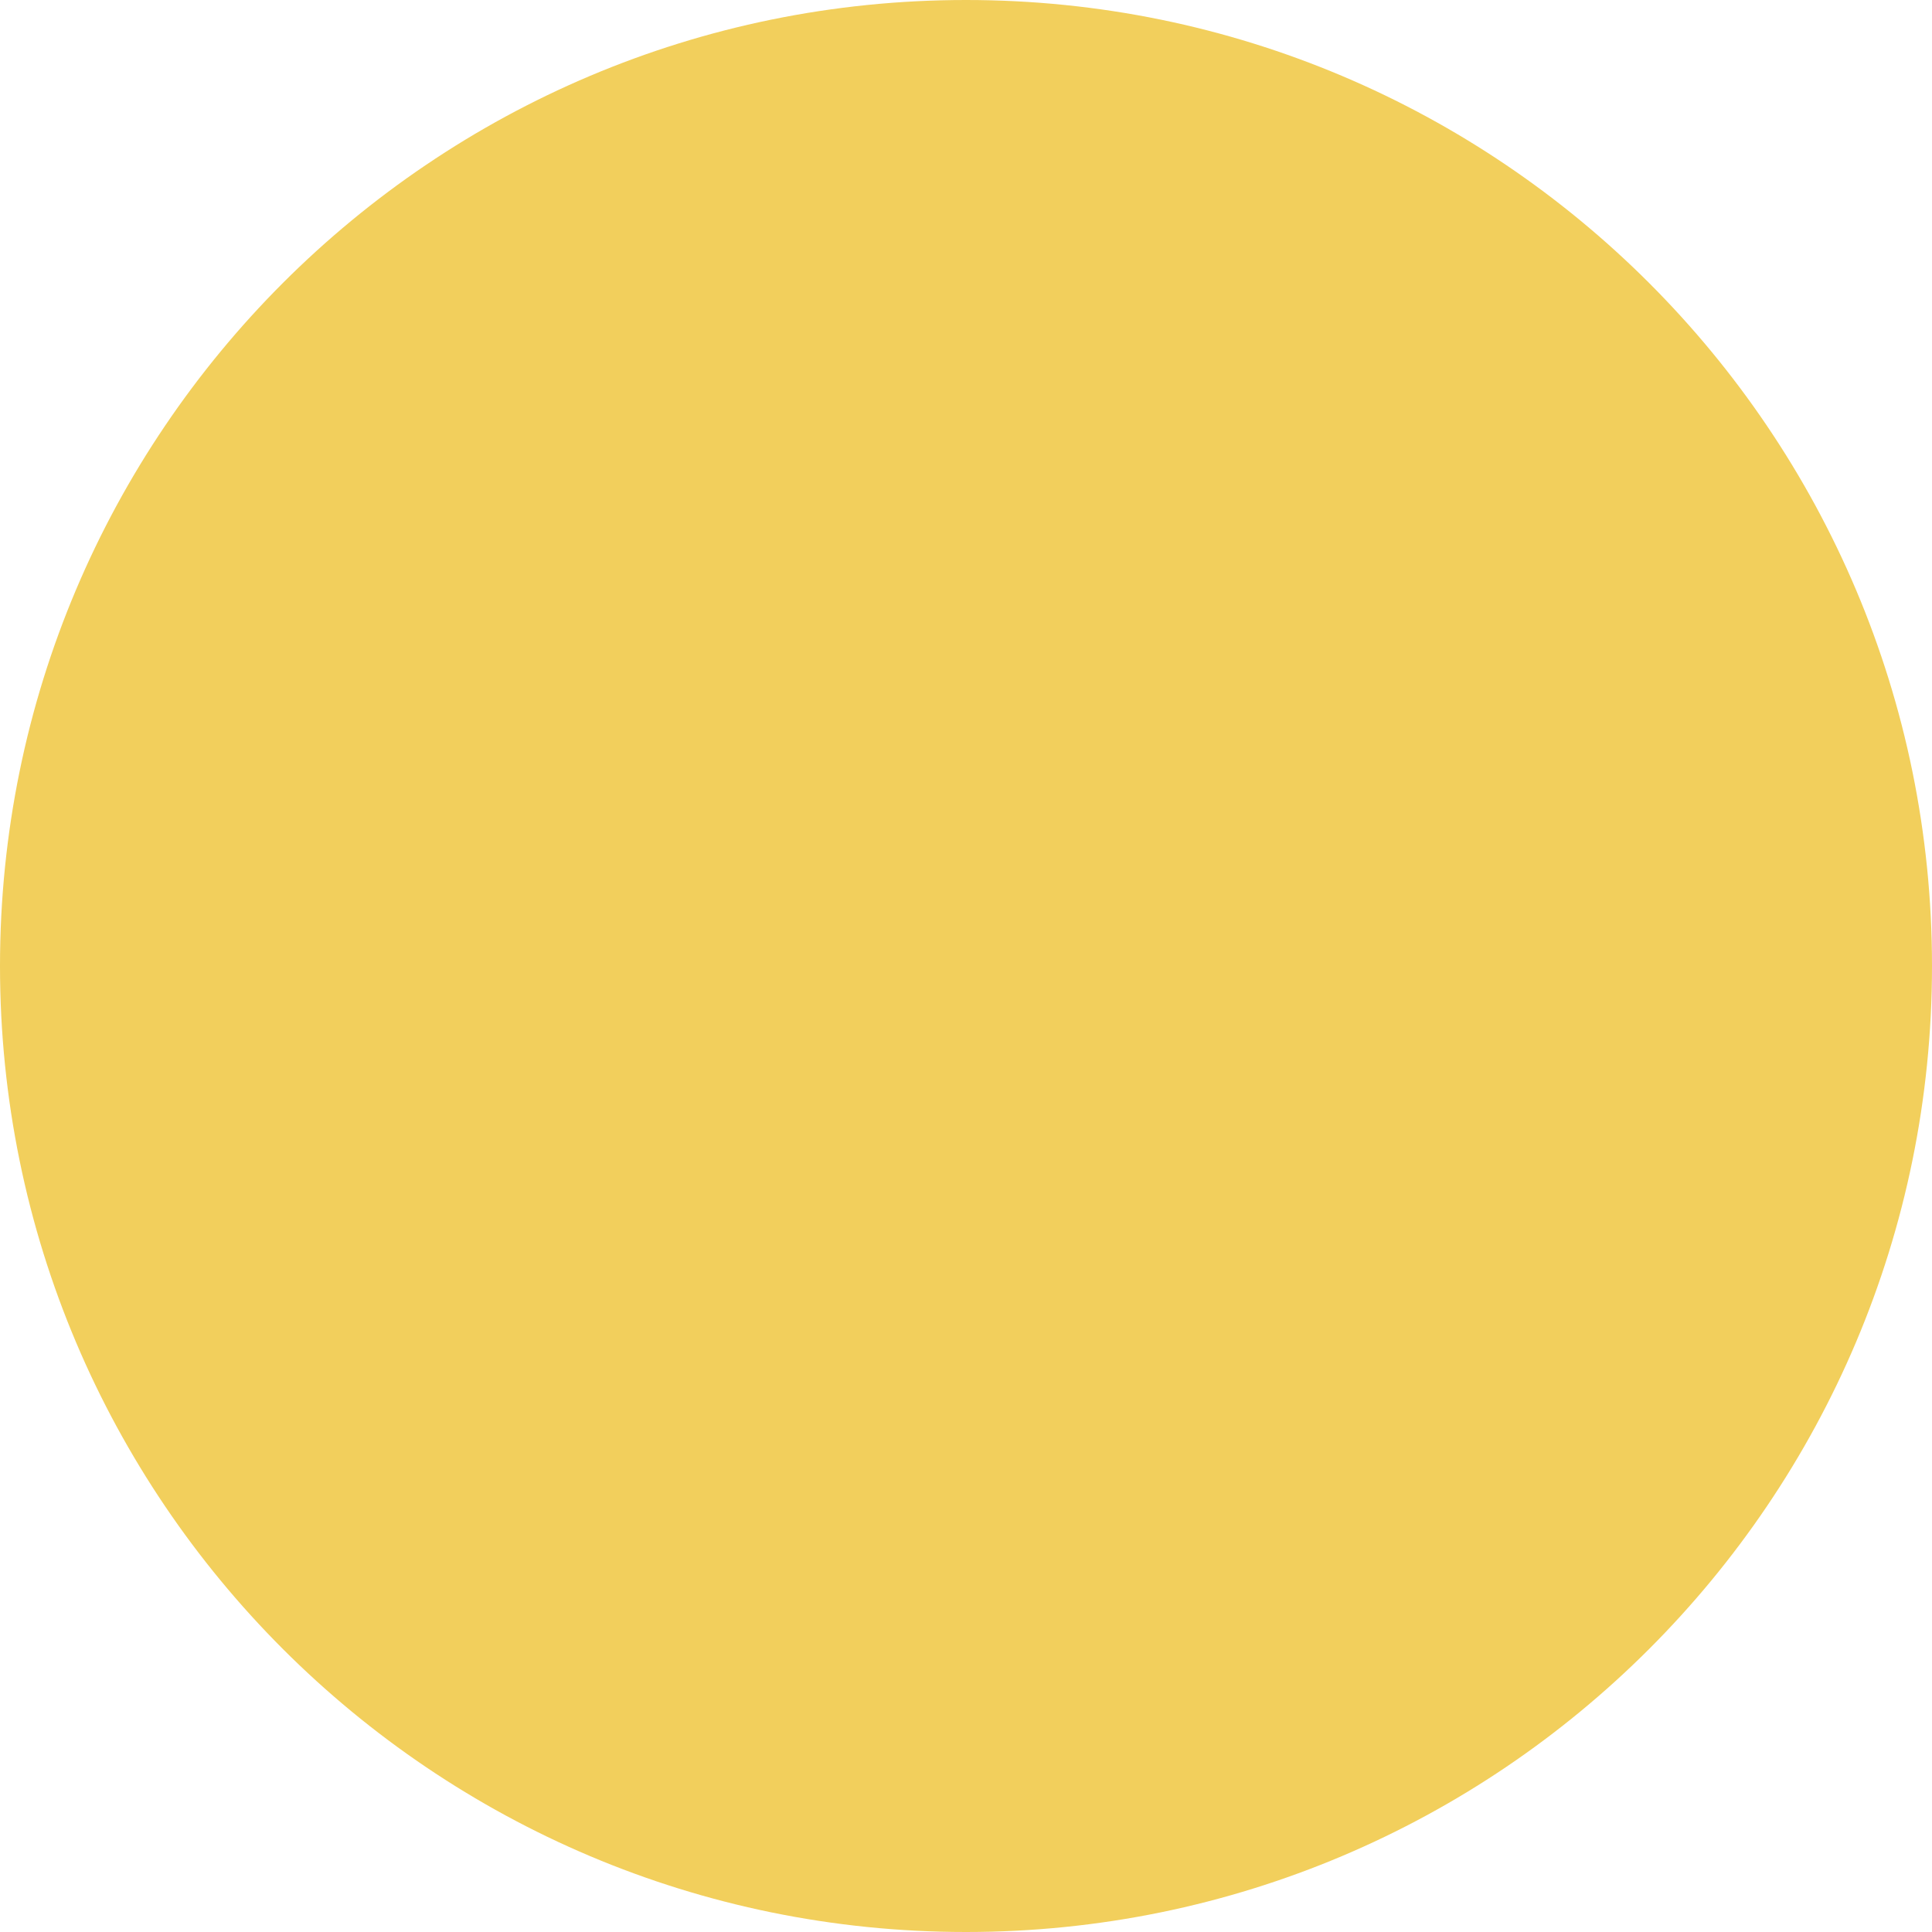
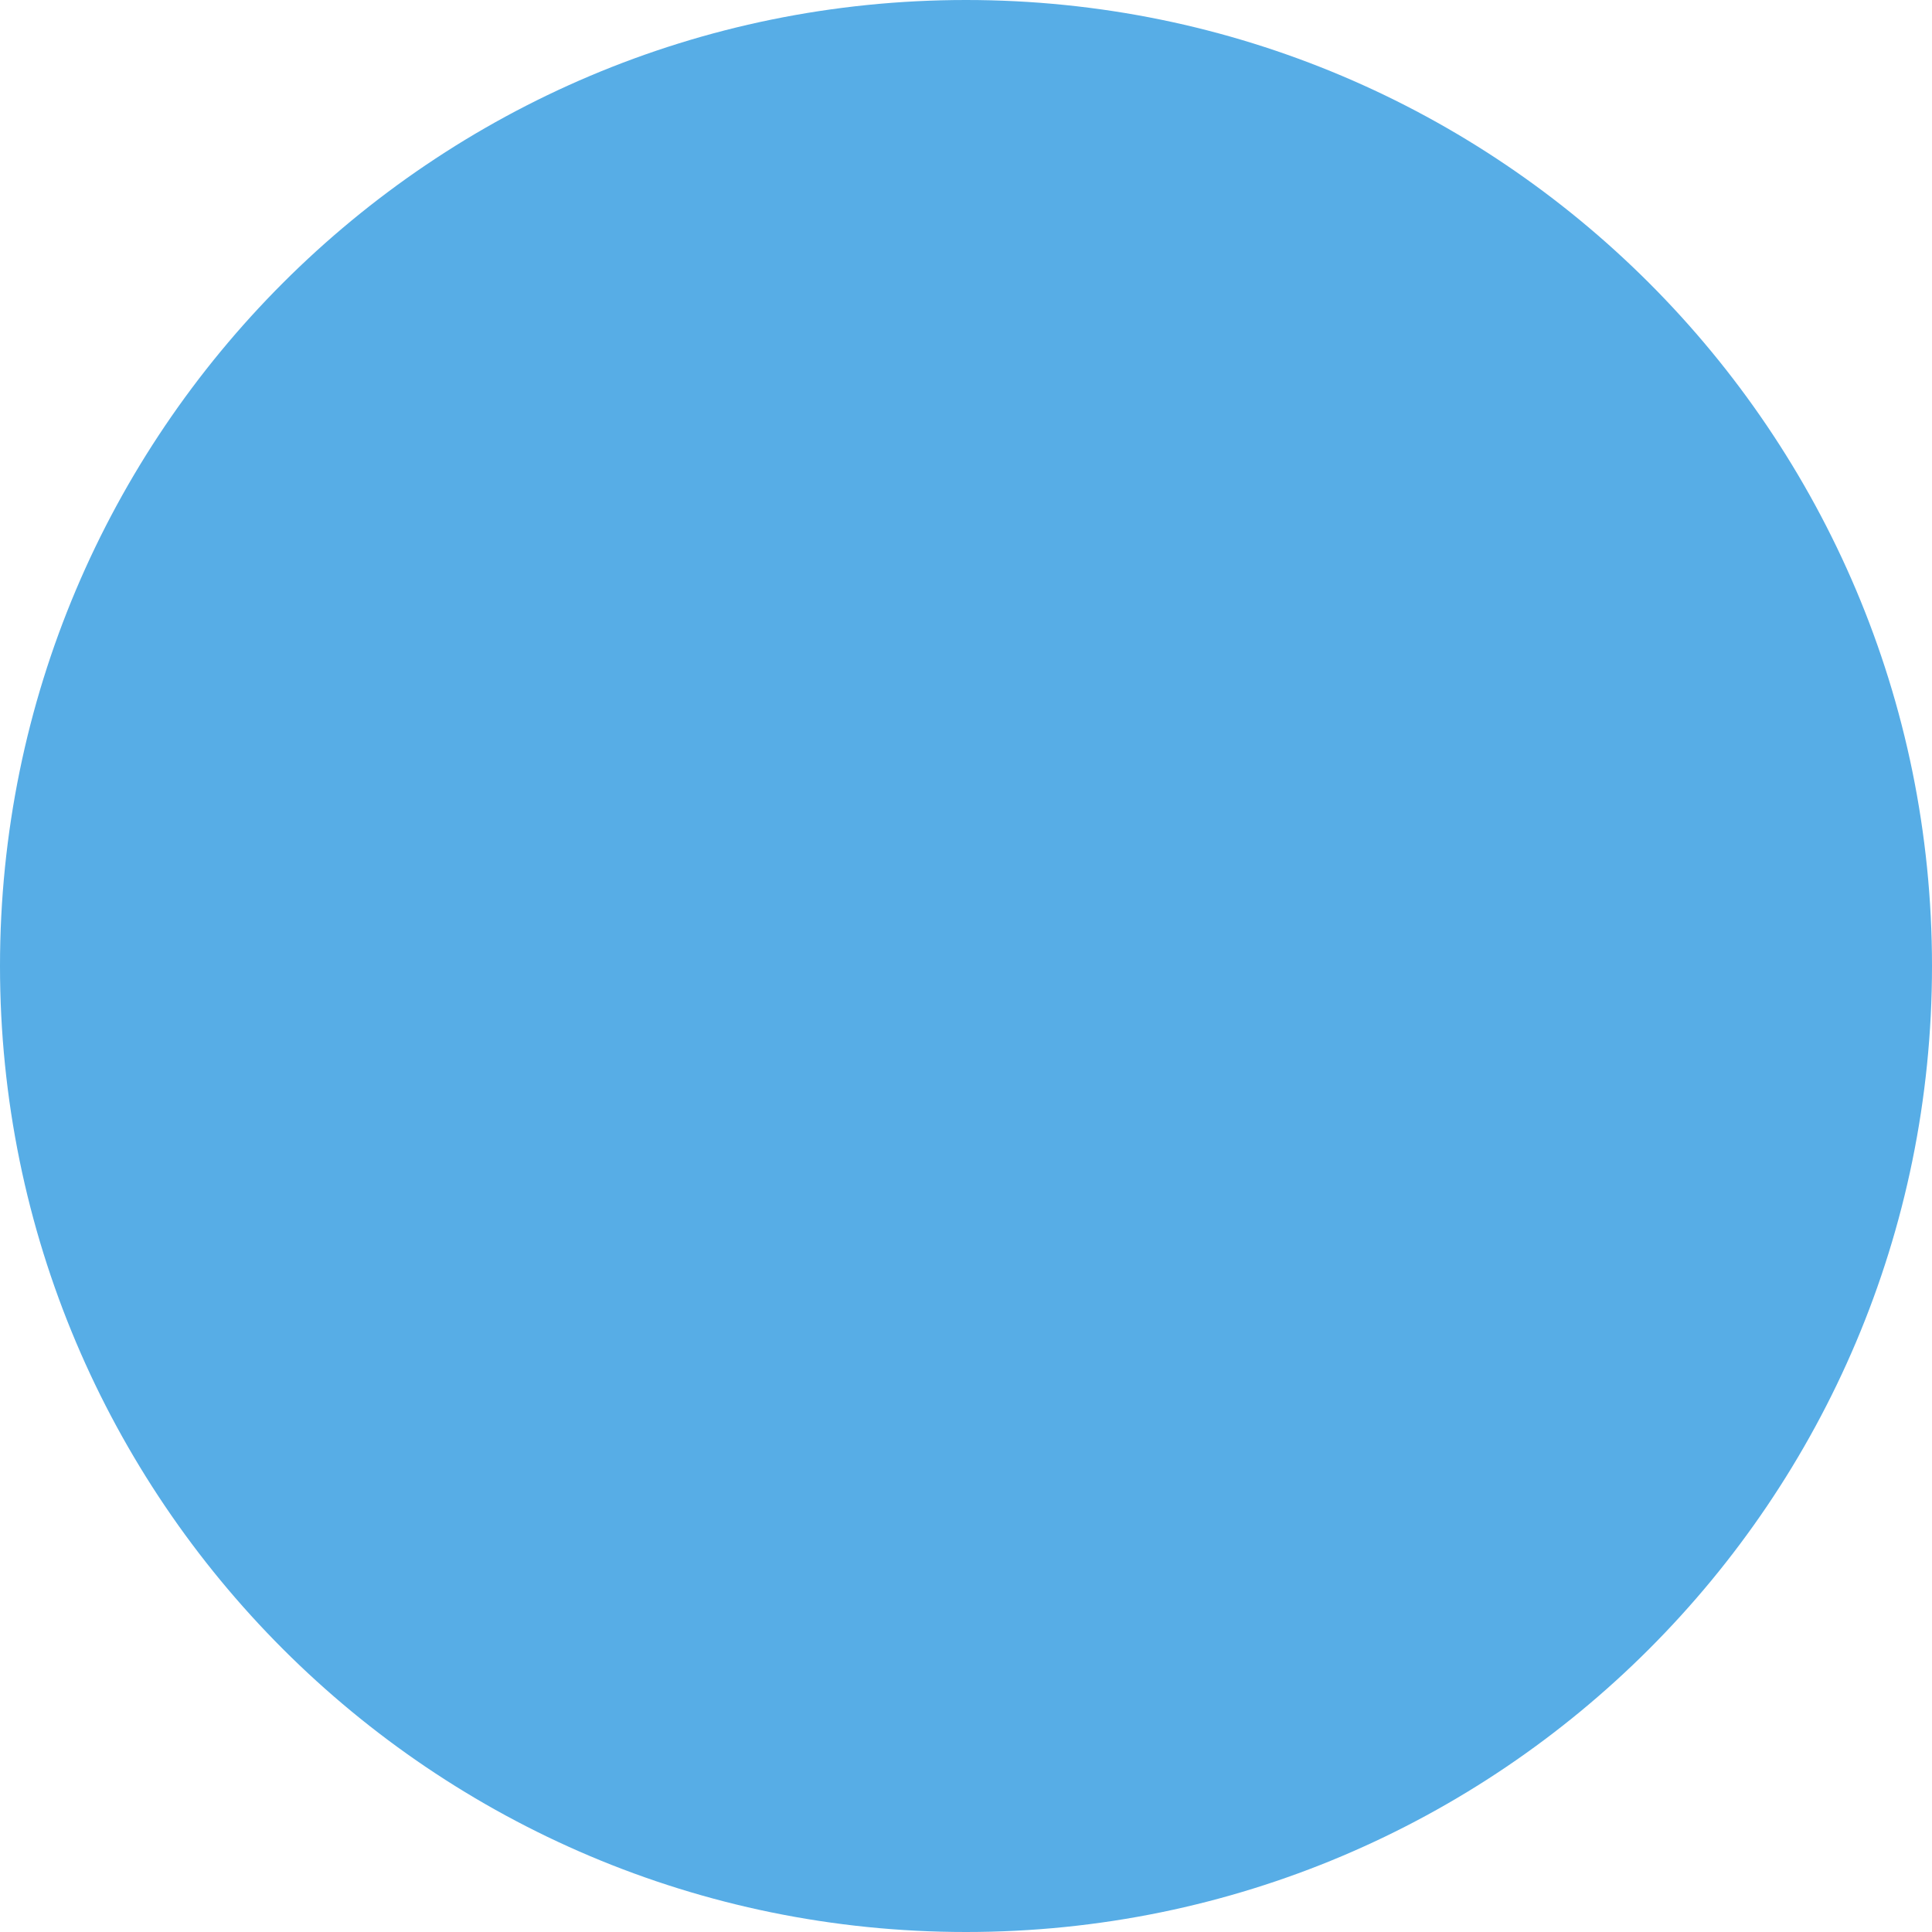
<svg xmlns="http://www.w3.org/2000/svg" id="Layer_2" data-name="Layer 2" viewBox="0 0 227.3 227.3">
  <defs>
    <style>
      .cls-1 {
-         fill: #f2cf5c;
+         fill: #57ade6;
      }
    </style>
  </defs>
  <g id="Layer_1-2" data-name="Layer 1">
    <g id="background-cowo">
      <circle class="cls-1" cx="113.65" cy="113.65" r="113.65" />
    </g>
  </g>
</svg>
